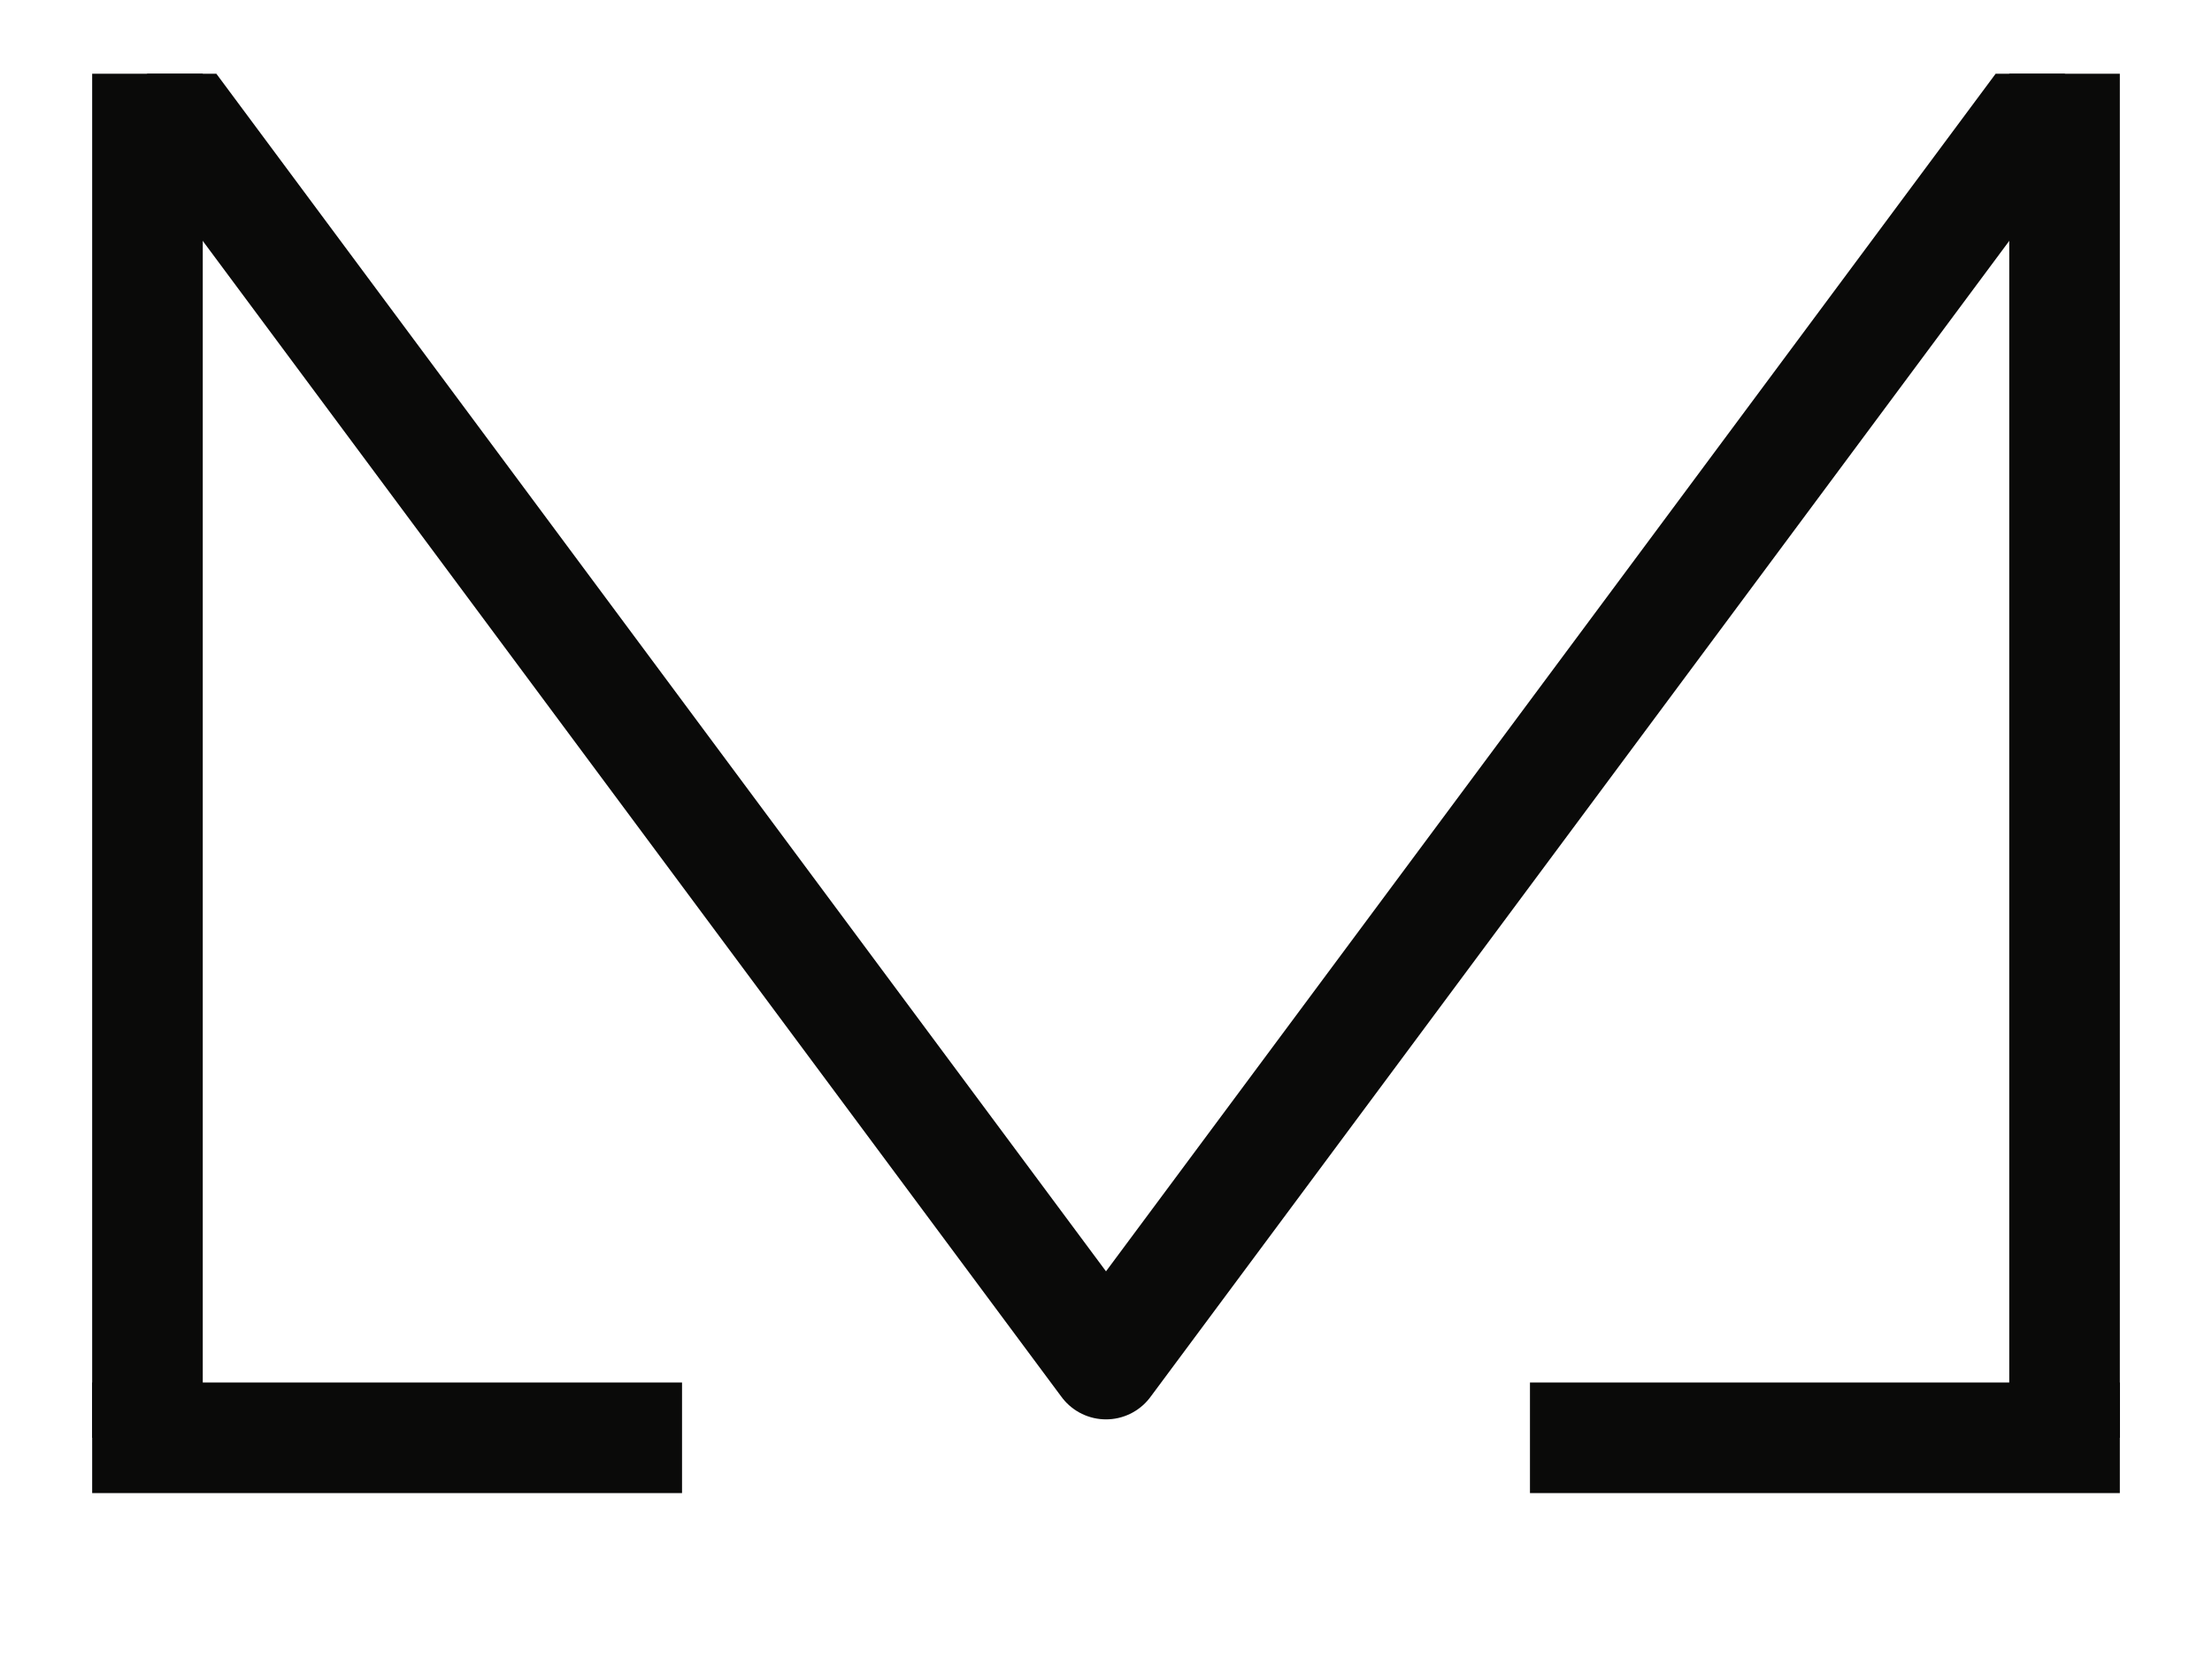
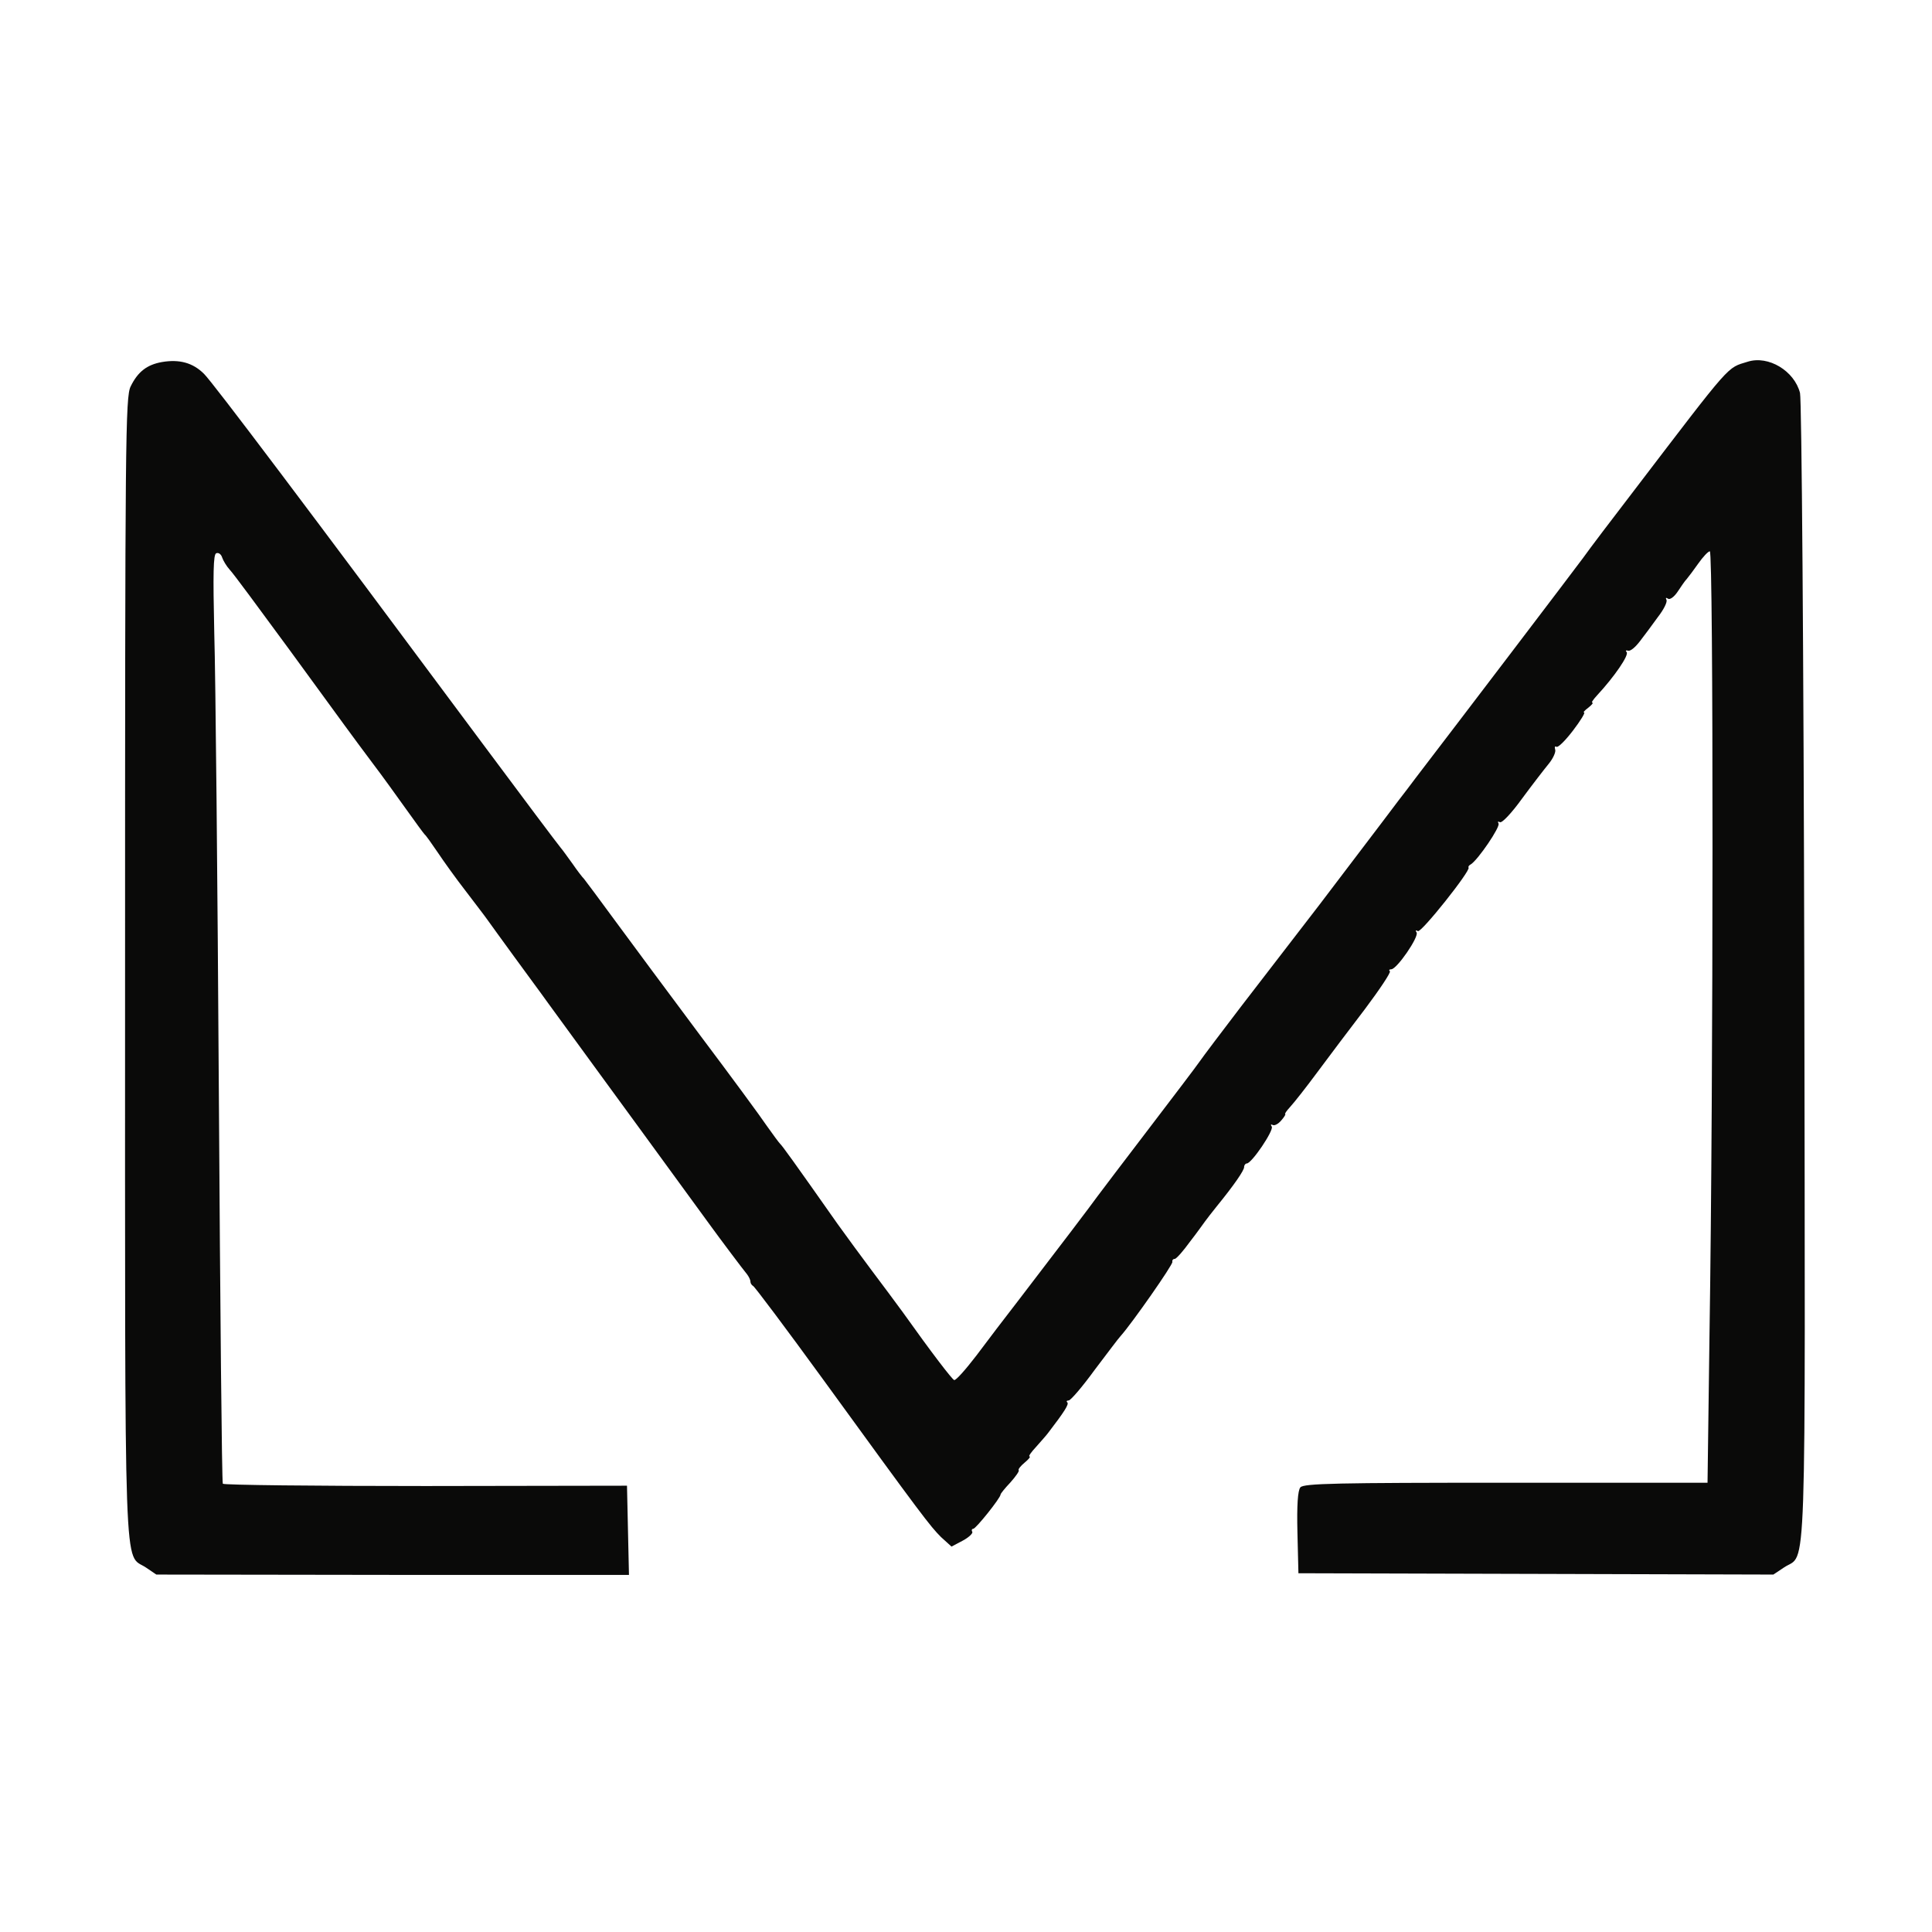
- <svg xmlns="http://www.w3.org/2000/svg" viewBox="0 0 120 90" fill="none" role="img" aria-label="Lumen Method mark">
-   <defs>
-     <clipPath id="lm-top-cap-black">
-       <rect x="-1000" y="4" width="2120" height="2000" />
-     </clipPath>
-   </defs>
-   <g clip-path="url(#lm-top-cap-black)">
-     <path d="M8 4 L60 74 L112 4" stroke="#0A0A09" stroke-width="6" stroke-linecap="butt" stroke-linejoin="round" />
+ <svg xmlns="http://www.w3.org/2000/svg" viewBox="-38 -108.5 587 587" role="img" aria-label="Lumen Method mark">
+   <g transform="translate(0,370) scale(0.1,-0.1)" fill="#0A0A09" stroke="none">
+     <path d="M4930 3686 c-64 -20 -45 2 -345 -391 -66 -86 -136 -178 -155 -205 -28 -38 -384 -506 -509 -669 -14 -19 -37 -49 -51 -67 -41 -55 -234 -308 -242 -319 -11 -14 -111 -144 -238 -309 -58 -76 -114 -150 -125 -166 -11 -16 -81 -108 -155 -205 -74 -97 -144 -189 -155 -204 -20 -28 -112 -149 -240 -316 -38 -49 -96 -125 -128 -168 -33 -43 -63 -77 -68 -75 -7 3 -67 81 -156 206 -21 29 -63 85 -93 125 -30 40 -77 104 -105 143 -135 192 -169 239 -175 244 -3 3 -21 27 -40 54 -18 27 -110 152 -204 277 -94 126 -209 281 -256 345 -47 64 -90 122 -95 128 -6 6 -22 27 -35 46 -14 19 -30 42 -37 50 -7 8 -115 152 -240 320 -527 709 -815 1091 -843 1119 -34 34 -75 45 -128 36 -45 -8 -73 -29 -95 -74 -16 -32 -17 -157 -17 -1767 0 -1918 -5 -1775 64 -1822 l31 -21 718 -1 718 0 -3 135 -3 136 -612 -1 c-336 0 -614 3 -616 7 -3 5 -8 535 -12 1178 -4 644 -10 1277 -14 1407 -4 181 -3 239 6 242 7 3 15 -3 18 -13 3 -9 13 -26 23 -37 10 -10 91 -120 182 -244 181 -248 179 -246 253 -345 29 -38 74 -101 102 -140 27 -38 52 -72 55 -75 4 -3 21 -27 40 -55 18 -27 56 -80 84 -116 28 -37 59 -77 68 -90 9 -13 45 -62 79 -109 34 -47 81 -110 103 -141 101 -139 233 -319 273 -374 63 -86 201 -276 221 -303 26 -36 101 -136 112 -149 5 -7 10 -16 10 -22 0 -5 4 -11 8 -13 4 -1 100 -129 212 -283 302 -416 326 -447 359 -480 l32 -29 34 18 c19 10 32 23 29 27 -3 5 -1 9 3 9 8 0 83 94 83 104 0 3 13 19 30 37 16 18 28 35 25 37 -2 3 6 13 18 23 12 10 19 18 15 19 -4 0 5 13 20 29 15 17 32 36 37 43 49 64 63 86 58 92 -4 3 -2 6 4 6 6 0 42 42 79 93 38 50 73 97 79 103 34 38 160 218 157 225 -1 5 2 9 7 9 5 0 26 24 47 53 22 28 42 57 46 62 4 6 20 26 35 45 53 65 83 109 83 119 0 6 4 11 8 11 15 0 83 101 76 112 -4 6 -3 8 3 5 5 -3 17 3 26 14 9 10 14 19 12 19 -3 0 4 10 15 22 12 13 49 60 83 106 34 46 99 132 144 191 45 60 79 111 76 115 -4 3 -2 6 4 6 17 0 85 99 77 112 -4 6 -3 8 4 4 10 -6 161 184 154 193 -2 2 1 7 7 10 22 14 90 114 84 124 -3 6 -2 7 4 4 6 -4 36 28 67 71 31 42 68 90 82 107 13 16 22 36 19 43 -2 7 -1 11 4 8 5 -3 27 19 50 49 23 30 38 55 34 55 -4 0 2 7 13 15 10 8 16 15 12 15 -4 0 3 10 15 23 52 56 98 123 89 131 -4 4 -2 6 5 4 7 -2 22 11 35 28 13 17 38 50 55 74 18 23 30 47 26 53 -3 6 -1 7 5 3 6 -4 19 6 29 21 10 15 22 33 28 39 5 6 21 27 35 47 14 20 30 37 35 37 11 0 11 -1614 -1 -2378 l-6 -452 -613 0 c-511 0 -614 -2 -624 -14 -8 -9 -11 -55 -9 -137 l3 -124 721 -2 722 -2 33 22 c69 46 64 -99 61 1807 -2 967 -8 1741 -13 1761 -17 67 -96 115 -159 95z" />
  </g>
-   <path d="M34 78 L8 78" stroke="#0A0A09" stroke-width="6" stroke-linecap="square" />
-   <path d="M8 78 L8 4" stroke="#0A0A09" stroke-width="6" stroke-linecap="butt" />
-   <path d="M86 78 L112 78" stroke="#0A0A09" stroke-width="6" stroke-linecap="square" />
-   <path d="M112 78 L112 4" stroke="#0A0A09" stroke-width="6" stroke-linecap="butt" />
</svg>
